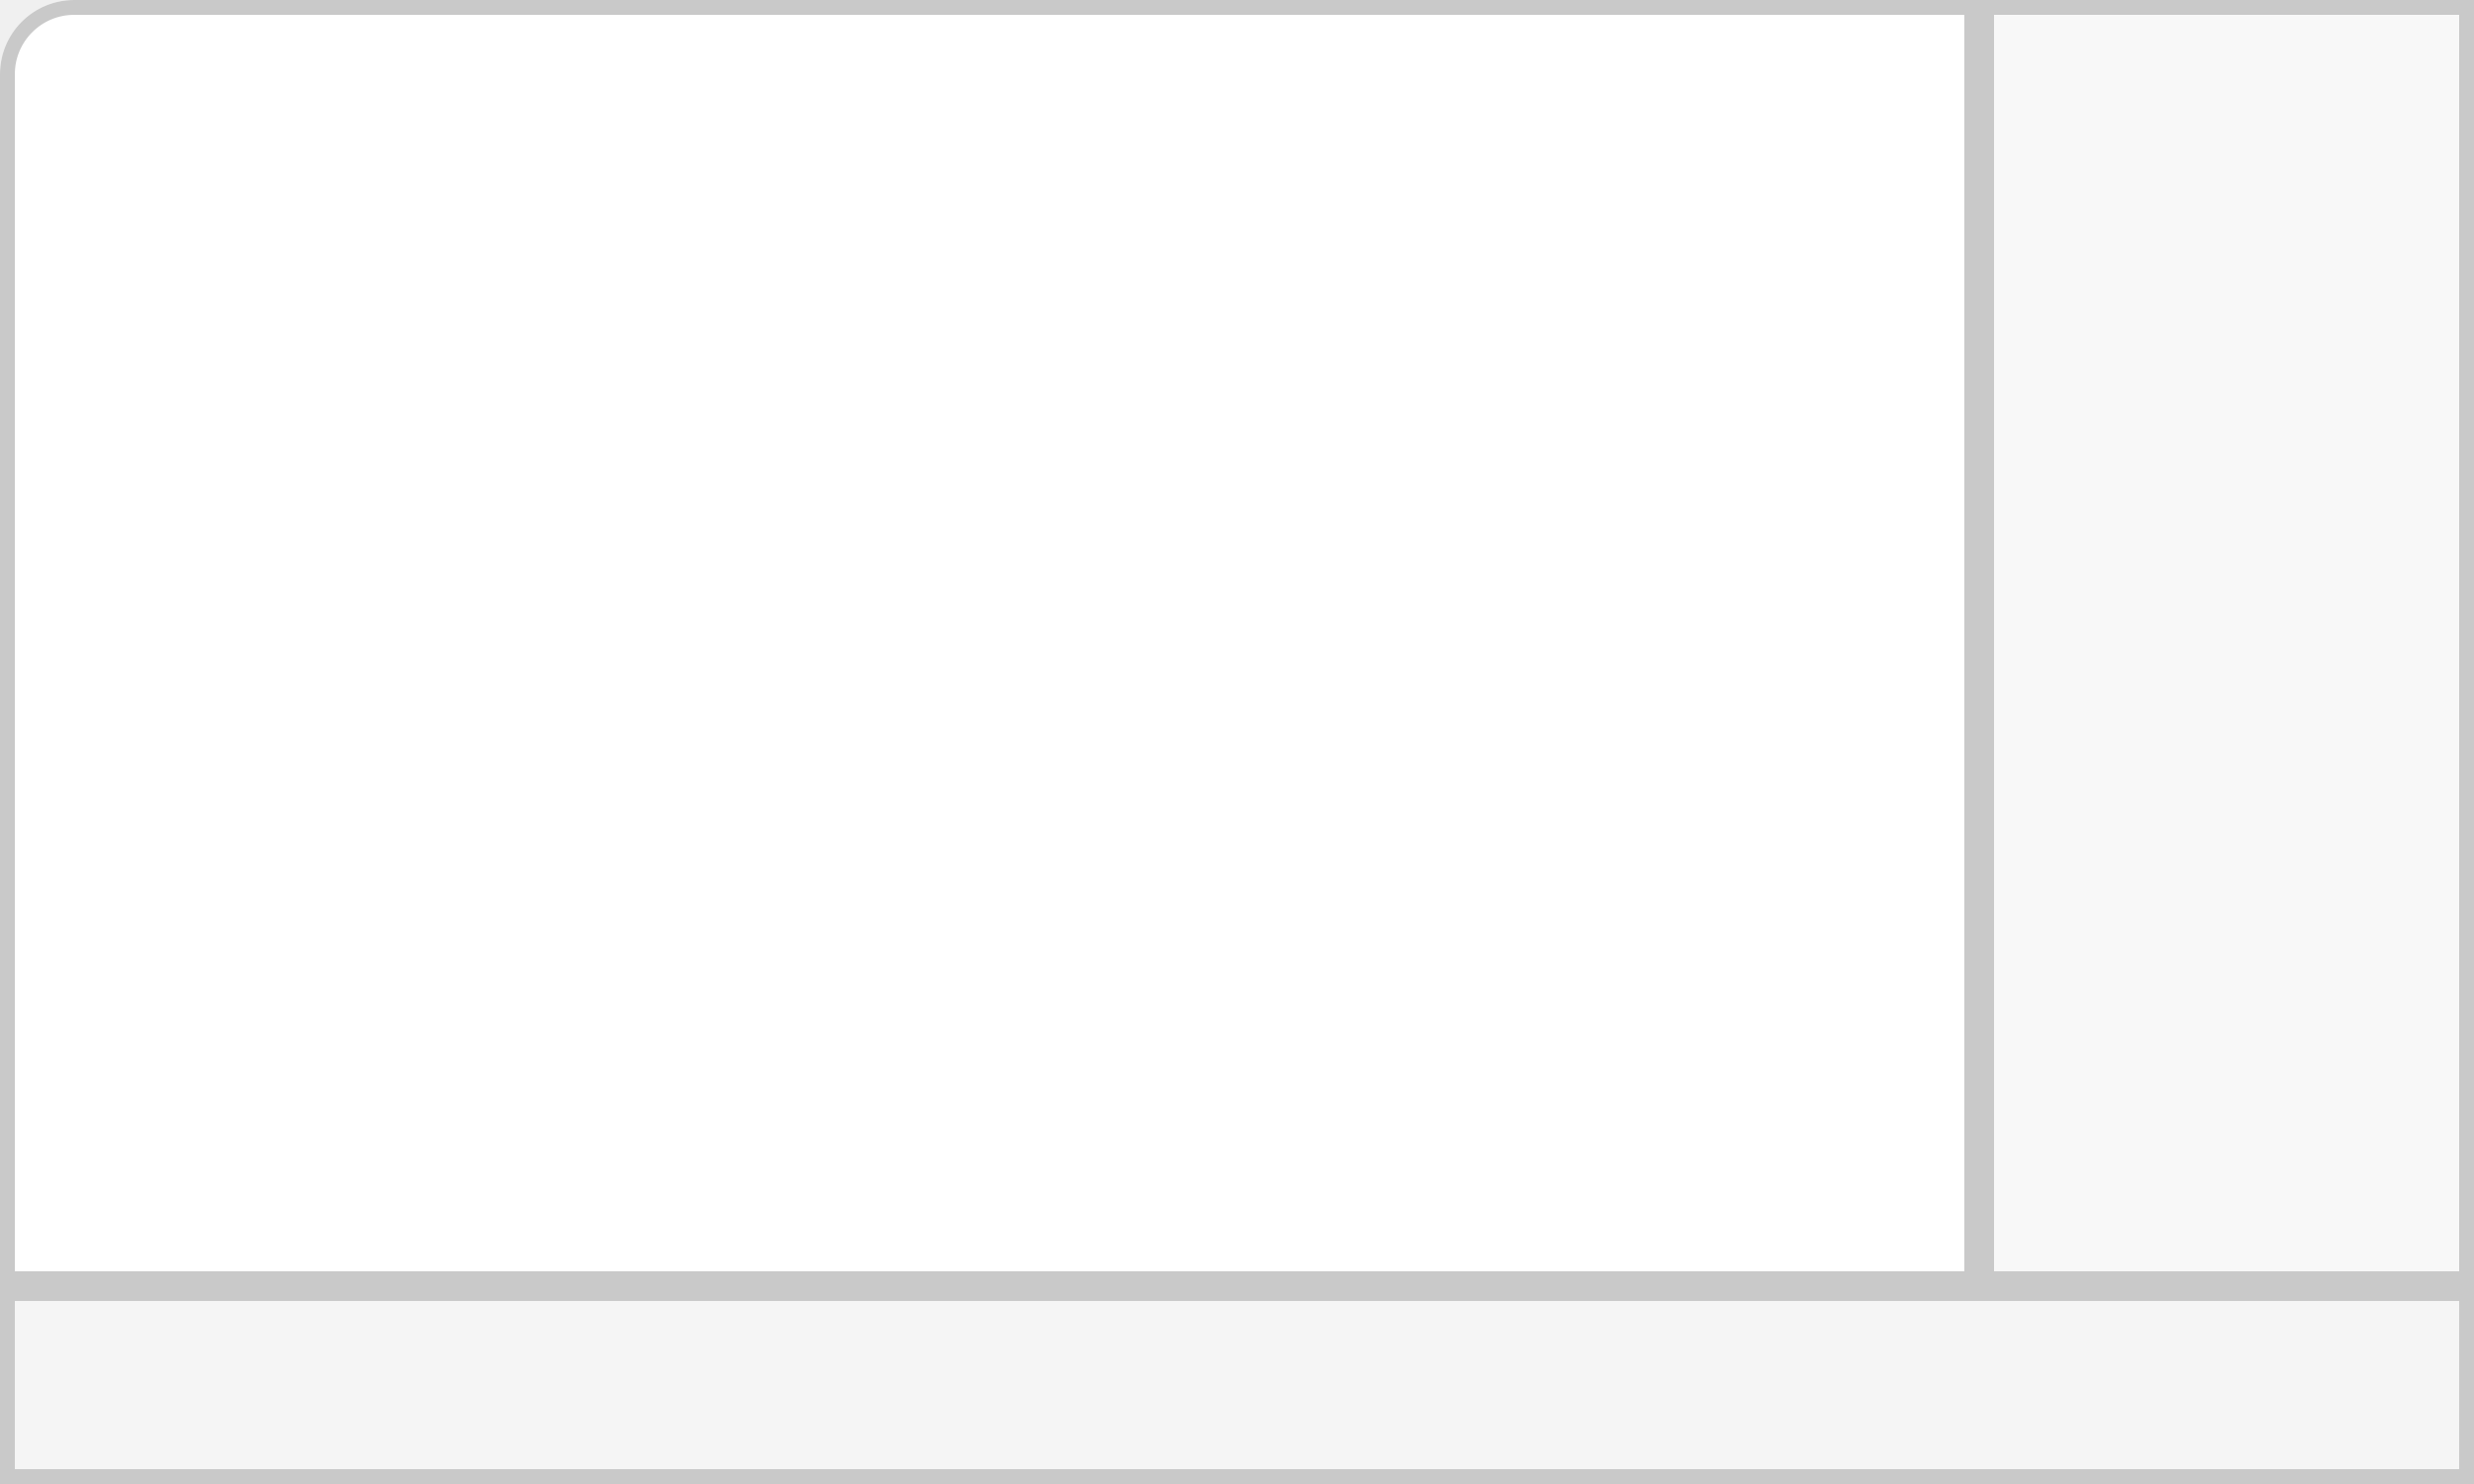
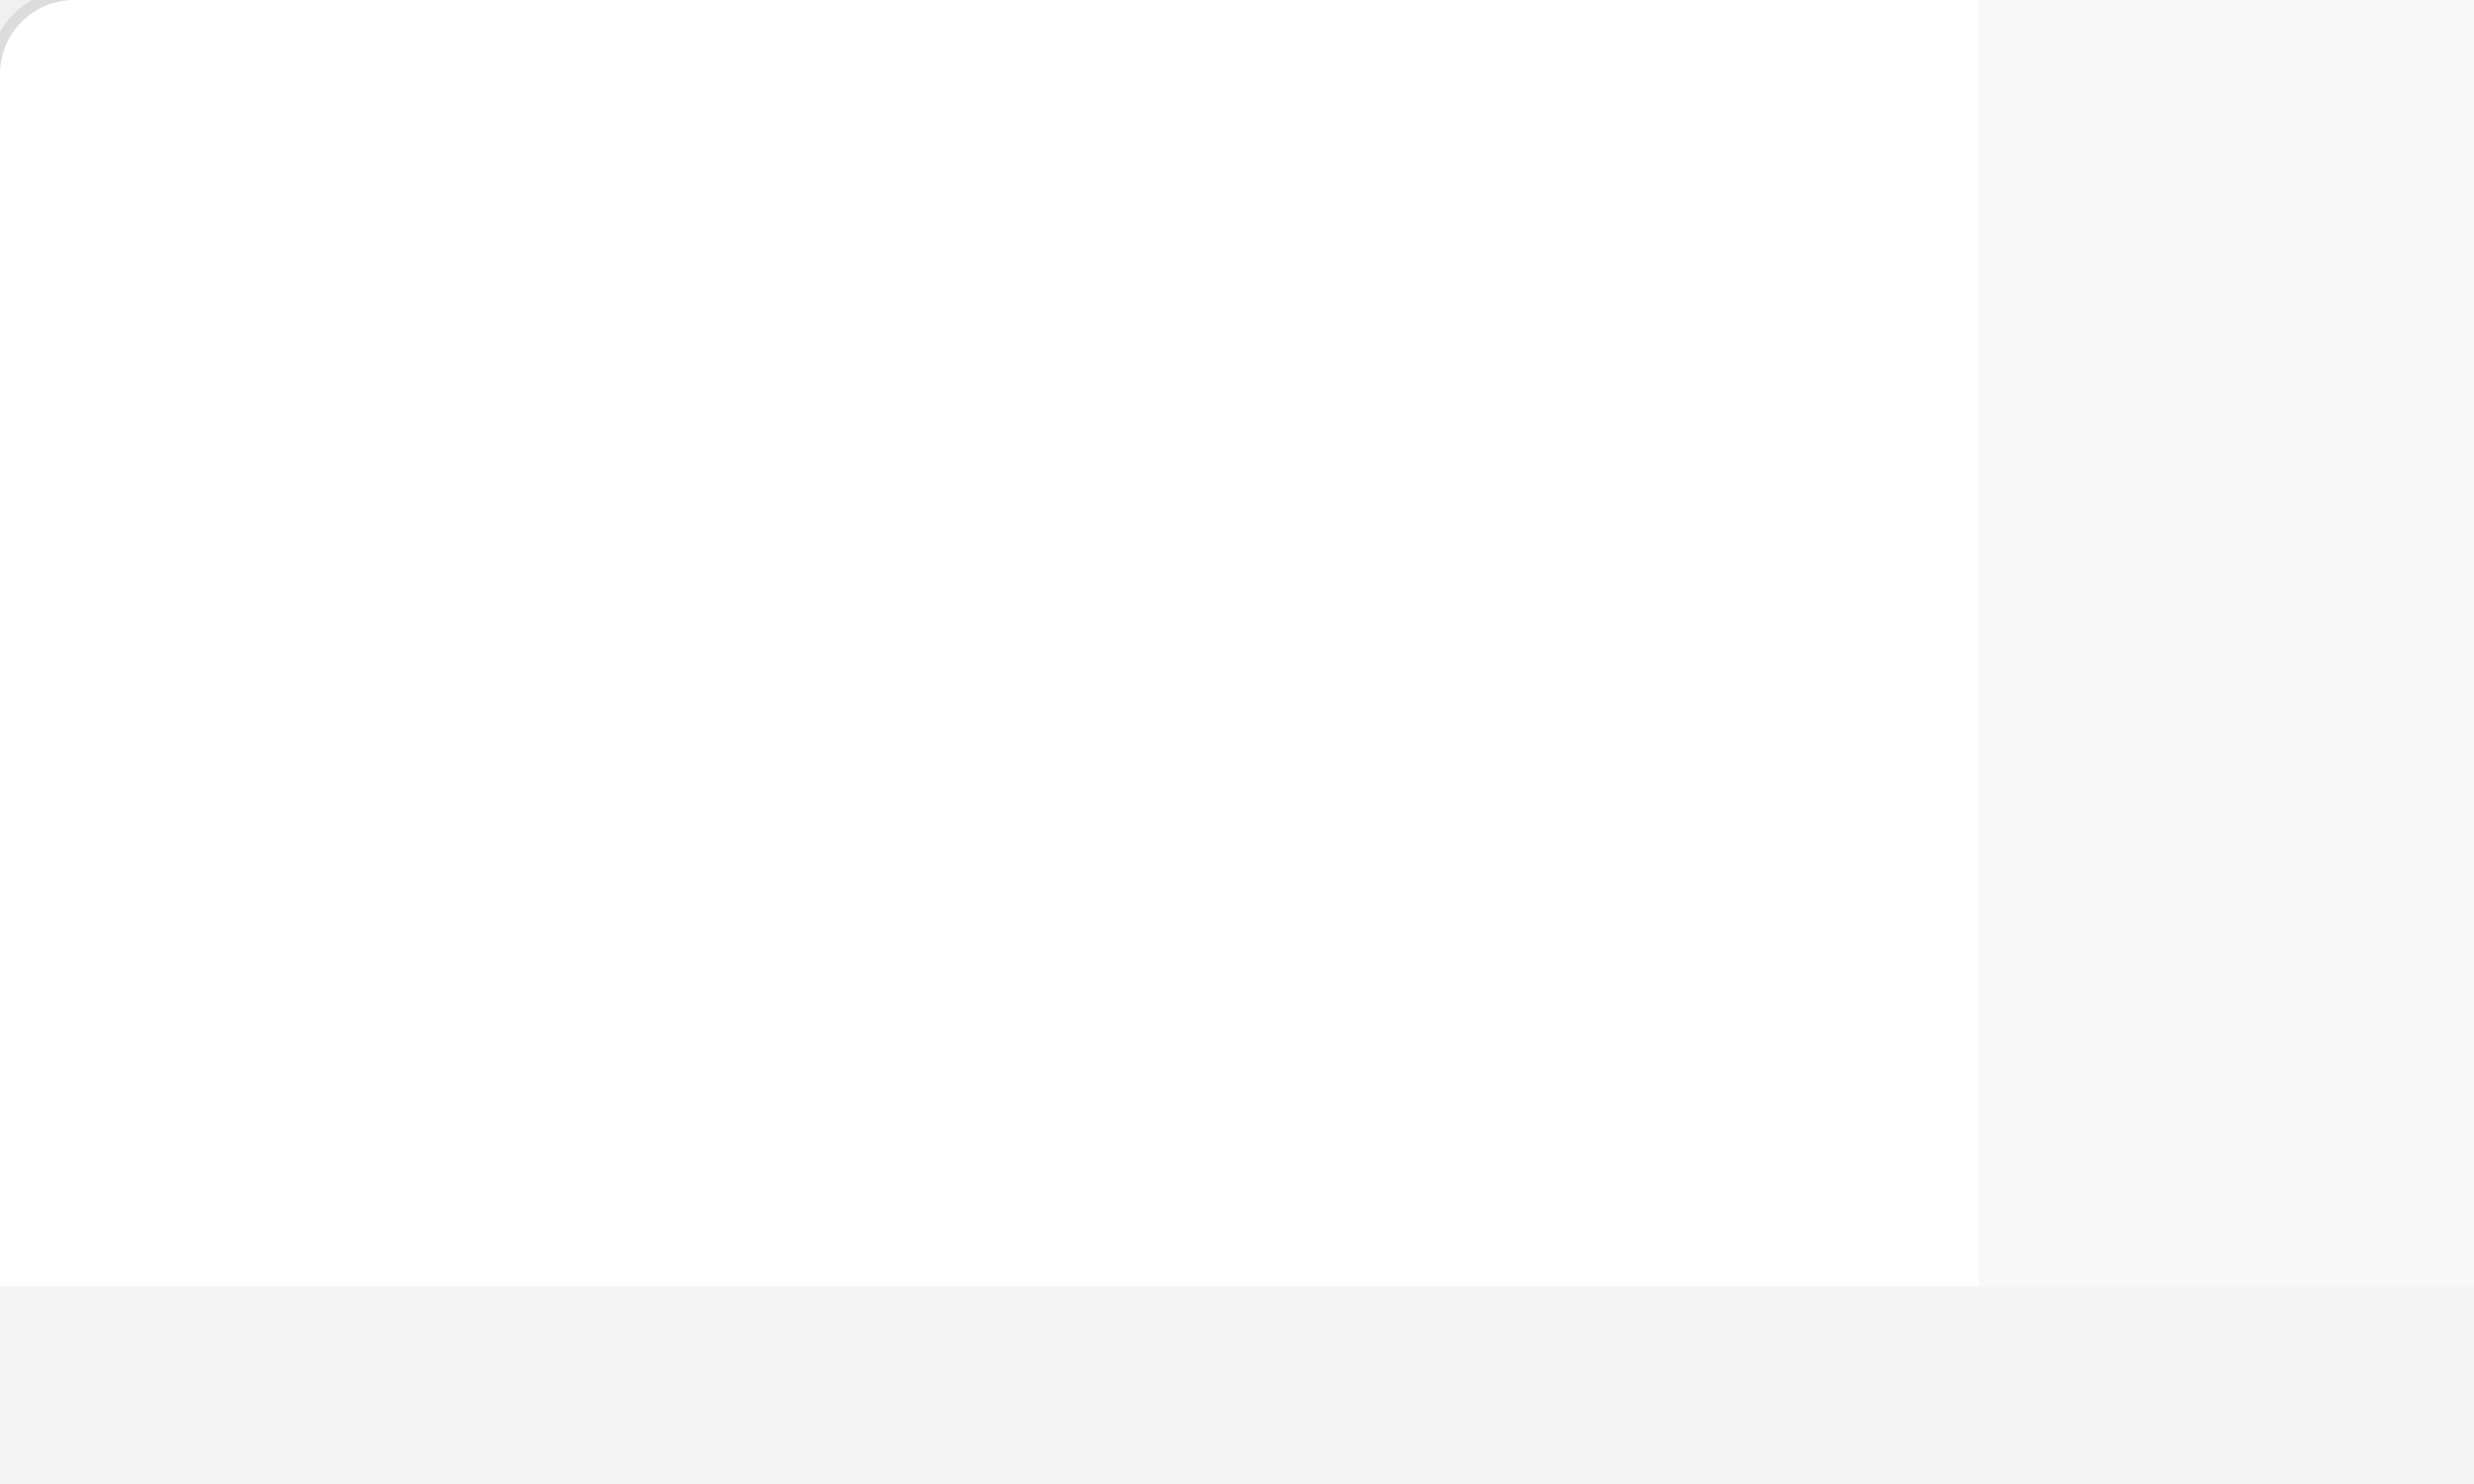
<svg xmlns="http://www.w3.org/2000/svg" width="300" height="180" viewBox="0 0 100 60">
-   <clipPath id="rim_restaurant_wall">
-     <rect x="0" y="0" width="100" height="60" rx="3" fill="#ffffff" />
-     <rect x="80" y="0" width="20" height="60" fill="#f8f8f8" />
-     <rect x="0" y="52" width="100" height="8" fill="#f5f5f5" />
-   </clipPath>
-   <g clip-path="url(#rim_restaurant_wall)">
-     <rect stroke="#c9c9c9" stroke-width="1.2" stroke-linejoin="round" x="0" y="0" width="100" height="60" rx="3" fill="#ffffff" />
-     <rect stroke="#c9c9c9" stroke-width="1.2" stroke-linejoin="round" x="80" y="0" width="20" height="60" fill="#f8f8f8" />
-     <rect stroke="#c9c9c9" stroke-width="1.2" stroke-linejoin="round" x="0" y="52" width="100" height="8" fill="#f5f5f5" />
+   <g id="paperscrape-outline" fill="#dcdcdc" stroke="#dcdcdc" stroke-width="0.9" stroke-linejoin="round" stroke-linecap="round">
+     <rect x="0" y="0" width="100" height="60" rx="3" />
+     <rect x="80" y="0" width="20" height="60" />
+     <rect x="0" y="52" width="100" height="8" />
  </g>
+   <rect x="0" y="0" width="100" height="60" rx="3" fill="#ffffff" />
+   <rect x="80" y="0" width="20" height="60" fill="#f8f8f8" />
+   <rect x="0" y="52" width="100" height="8" fill="#f5f5f5" />
</svg>
